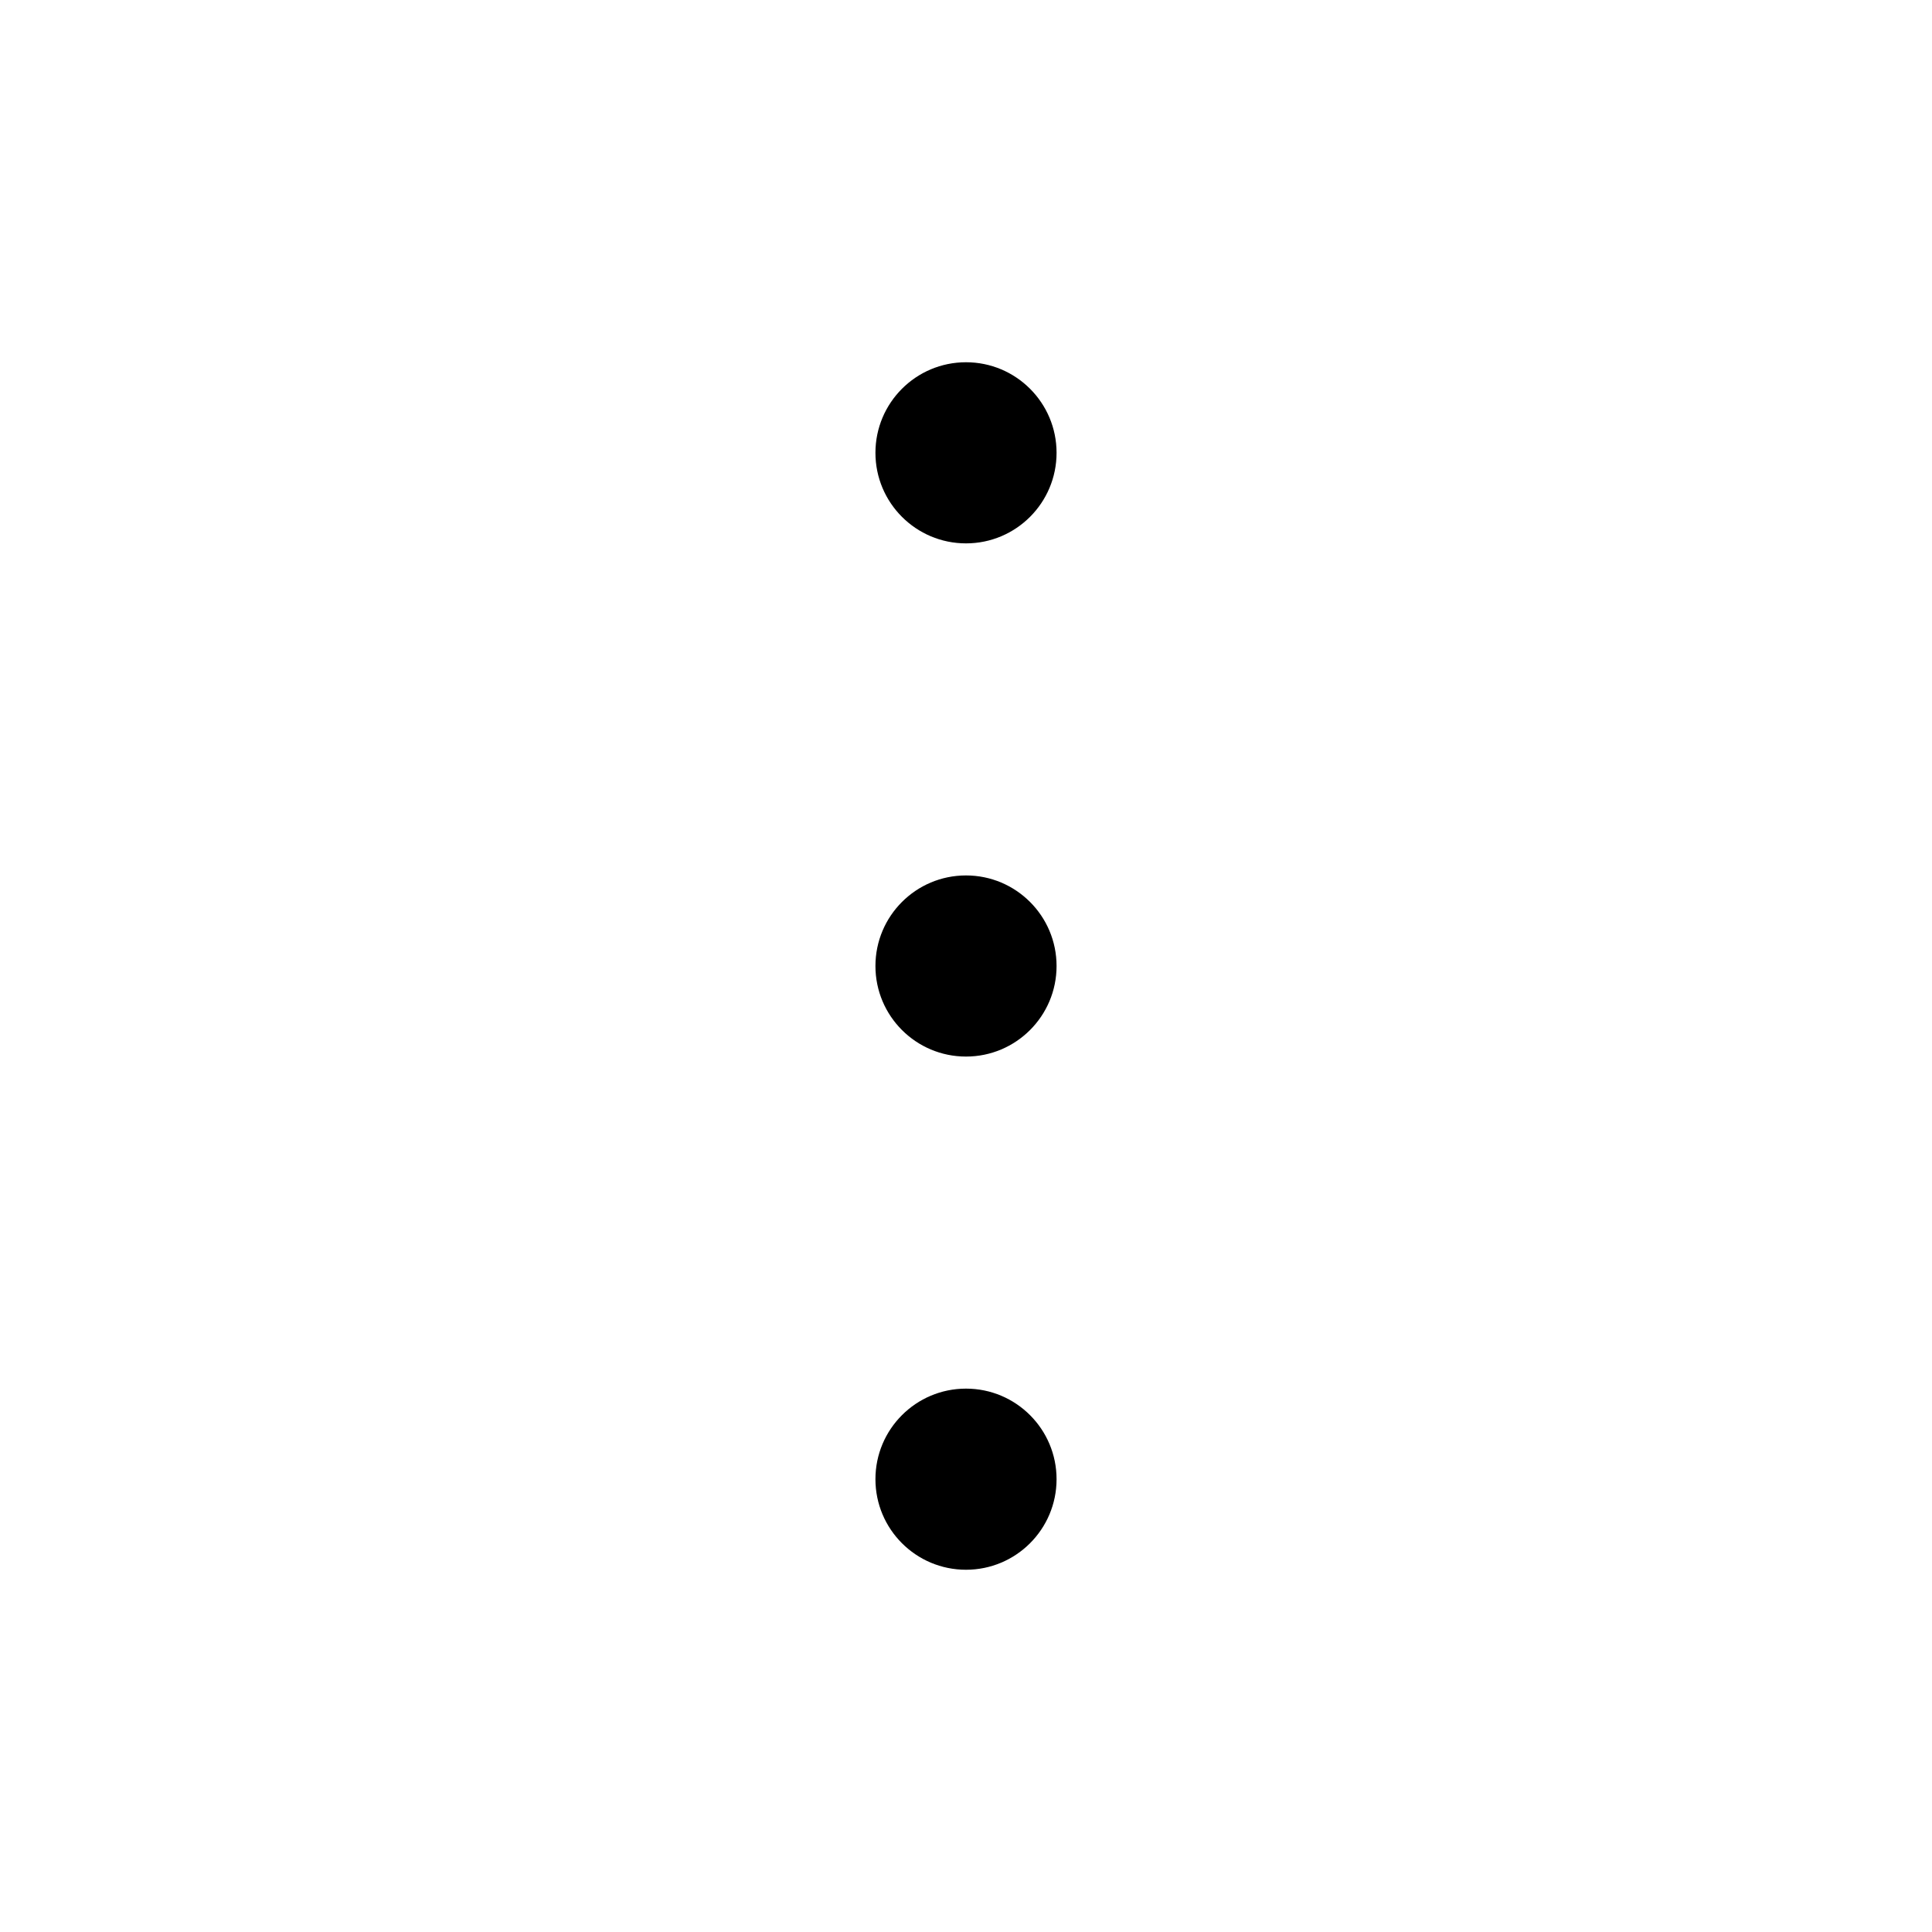
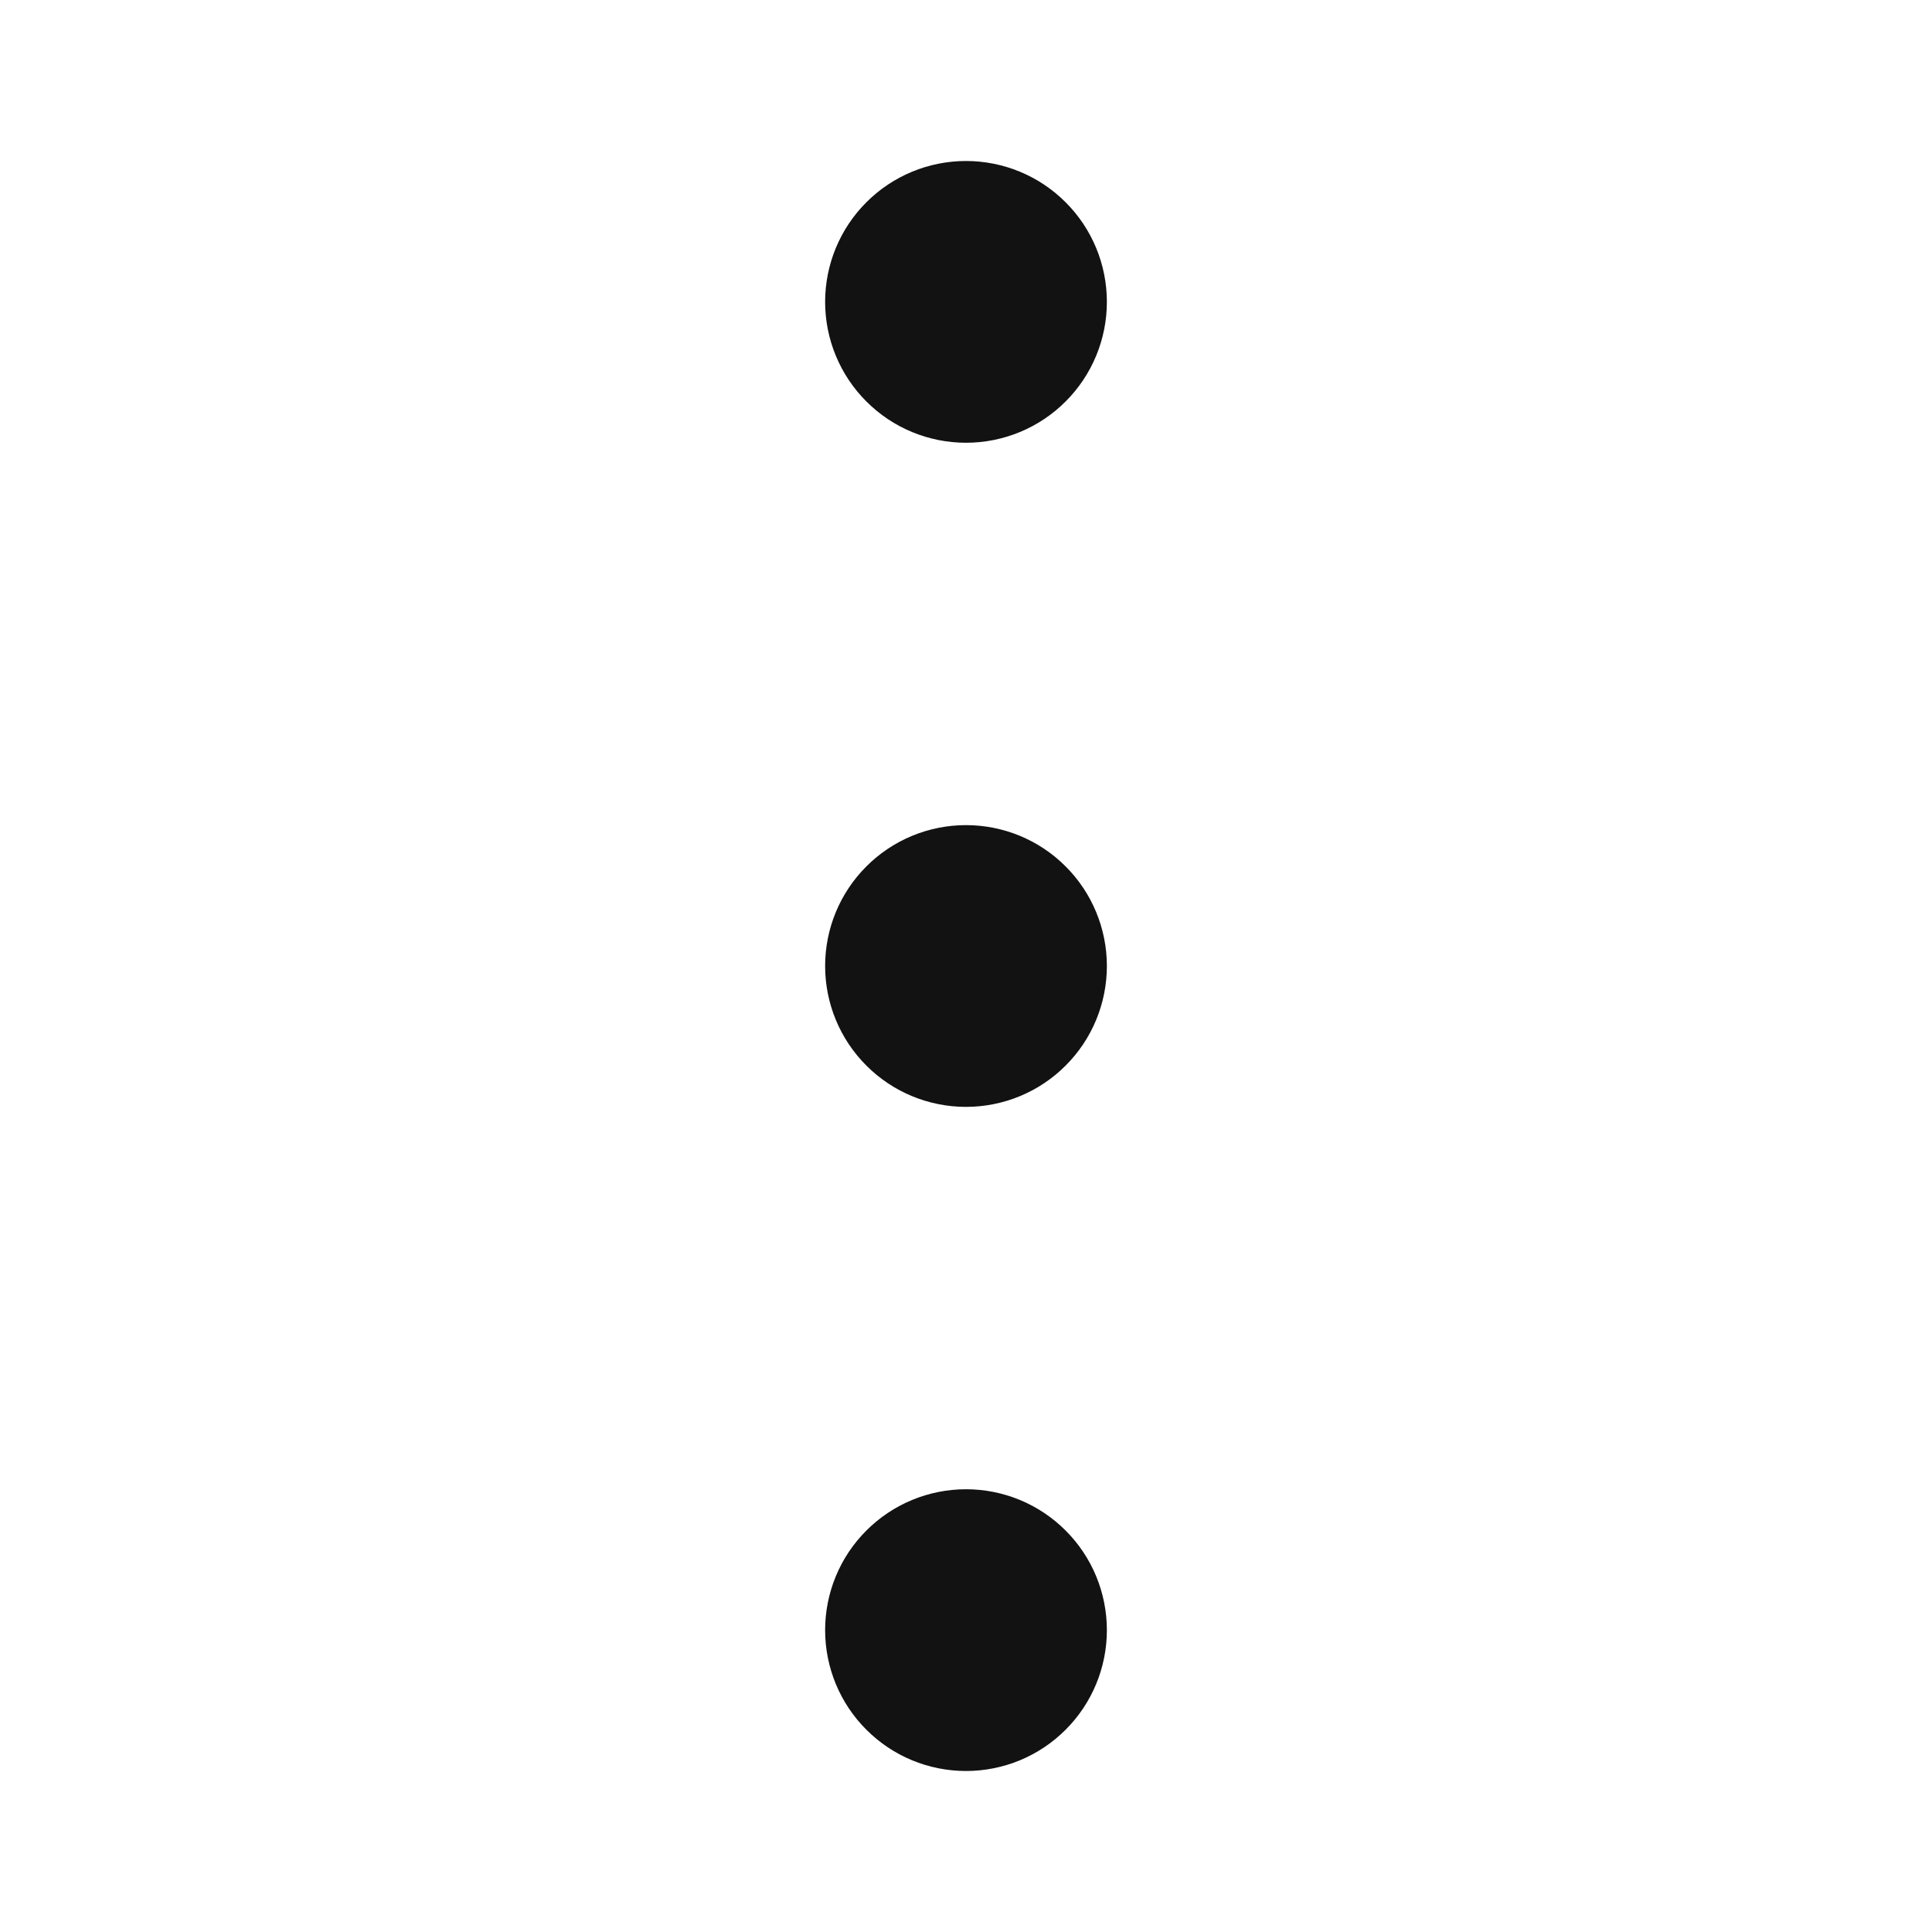
- <svg xmlns="http://www.w3.org/2000/svg" width="24" height="24" fill="#000000" viewBox="0 0 256 256">
-   <path d="M140,128a12,12,0,1,1-12-12A12,12,0,0,1,140,128ZM128,72a12,12,0,1,0-12-12A12,12,0,0,0,128,72Zm0,112a12,12,0,1,0,12,12A12,12,0,0,0,128,184Z" />
+ <svg xmlns="http://www.w3.org/2000/svg" width="24" height="24" viewBox="0 0 24 24" fill="none">
+   <path d="M12 4.75C12.265 4.75 12.52 4.645 12.707 4.457C12.895 4.27 13 4.015 13 3.75C13 3.485 12.895 3.23 12.707 3.043C12.52 2.855 12.265 2.75 12 2.75C11.735 2.75 11.48 2.855 11.293 3.043C11.105 3.23 11 3.485 11 3.75C11 4.015 11.105 4.27 11.293 4.457C11.48 4.645 11.735 4.75 12 4.75ZM12 13C12.265 13 12.52 12.895 12.707 12.707C12.895 12.52 13 12.265 13 12C13 11.735 12.895 11.48 12.707 11.293C12.52 11.105 12.265 11 12 11C11.735 11 11.48 11.105 11.293 11.293C11.105 11.48 11 11.735 11 12C11 12.265 11.105 12.52 11.293 12.707C11.48 12.895 11.735 13 12 13ZM12 21.25C12.265 21.25 12.52 21.145 12.707 20.957C12.895 20.77 13 20.515 13 20.25C13 19.985 12.895 19.73 12.707 19.543C12.52 19.355 12.265 19.25 12 19.25C11.735 19.25 11.48 19.355 11.293 19.543C11.105 19.73 11 19.985 11 20.25C11 20.515 11.105 20.77 11.293 20.957C11.48 21.145 11.735 21.25 12 21.25Z" fill="#121212" />
+   <path d="M12 4.75C12.265 4.75 12.52 4.645 12.707 4.457C12.895 4.27 13 4.015 13 3.75C13 3.485 12.895 3.23 12.707 3.043C12.52 2.855 12.265 2.75 12 2.75C11.735 2.75 11.48 2.855 11.293 3.043C11.105 3.23 11 3.485 11 3.75C11 4.015 11.105 4.27 11.293 4.457C11.48 4.645 11.735 4.75 12 4.75ZM12 13C12.265 13 12.52 12.895 12.707 12.707C12.895 12.52 13 12.265 13 12C13 11.735 12.895 11.48 12.707 11.293C12.52 11.105 12.265 11 12 11C11.735 11 11.48 11.105 11.293 11.293C11.105 11.48 11 11.735 11 12C11 12.265 11.105 12.52 11.293 12.707C11.48 12.895 11.735 13 12 13ZM12 21.25C12.265 21.25 12.52 21.145 12.707 20.957C12.895 20.77 13 20.515 13 20.25C13 19.985 12.895 19.73 12.707 19.543C12.52 19.355 12.265 19.25 12 19.25C11.735 19.25 11.48 19.355 11.293 19.543C11.105 19.73 11 19.985 11 20.25C11 20.515 11.105 20.77 11.293 20.957C11.48 21.145 11.735 21.25 12 21.25Z" stroke-width="1.5" stroke-linecap="round" stroke-linejoin="round" stroke="#121212" />
</svg>
